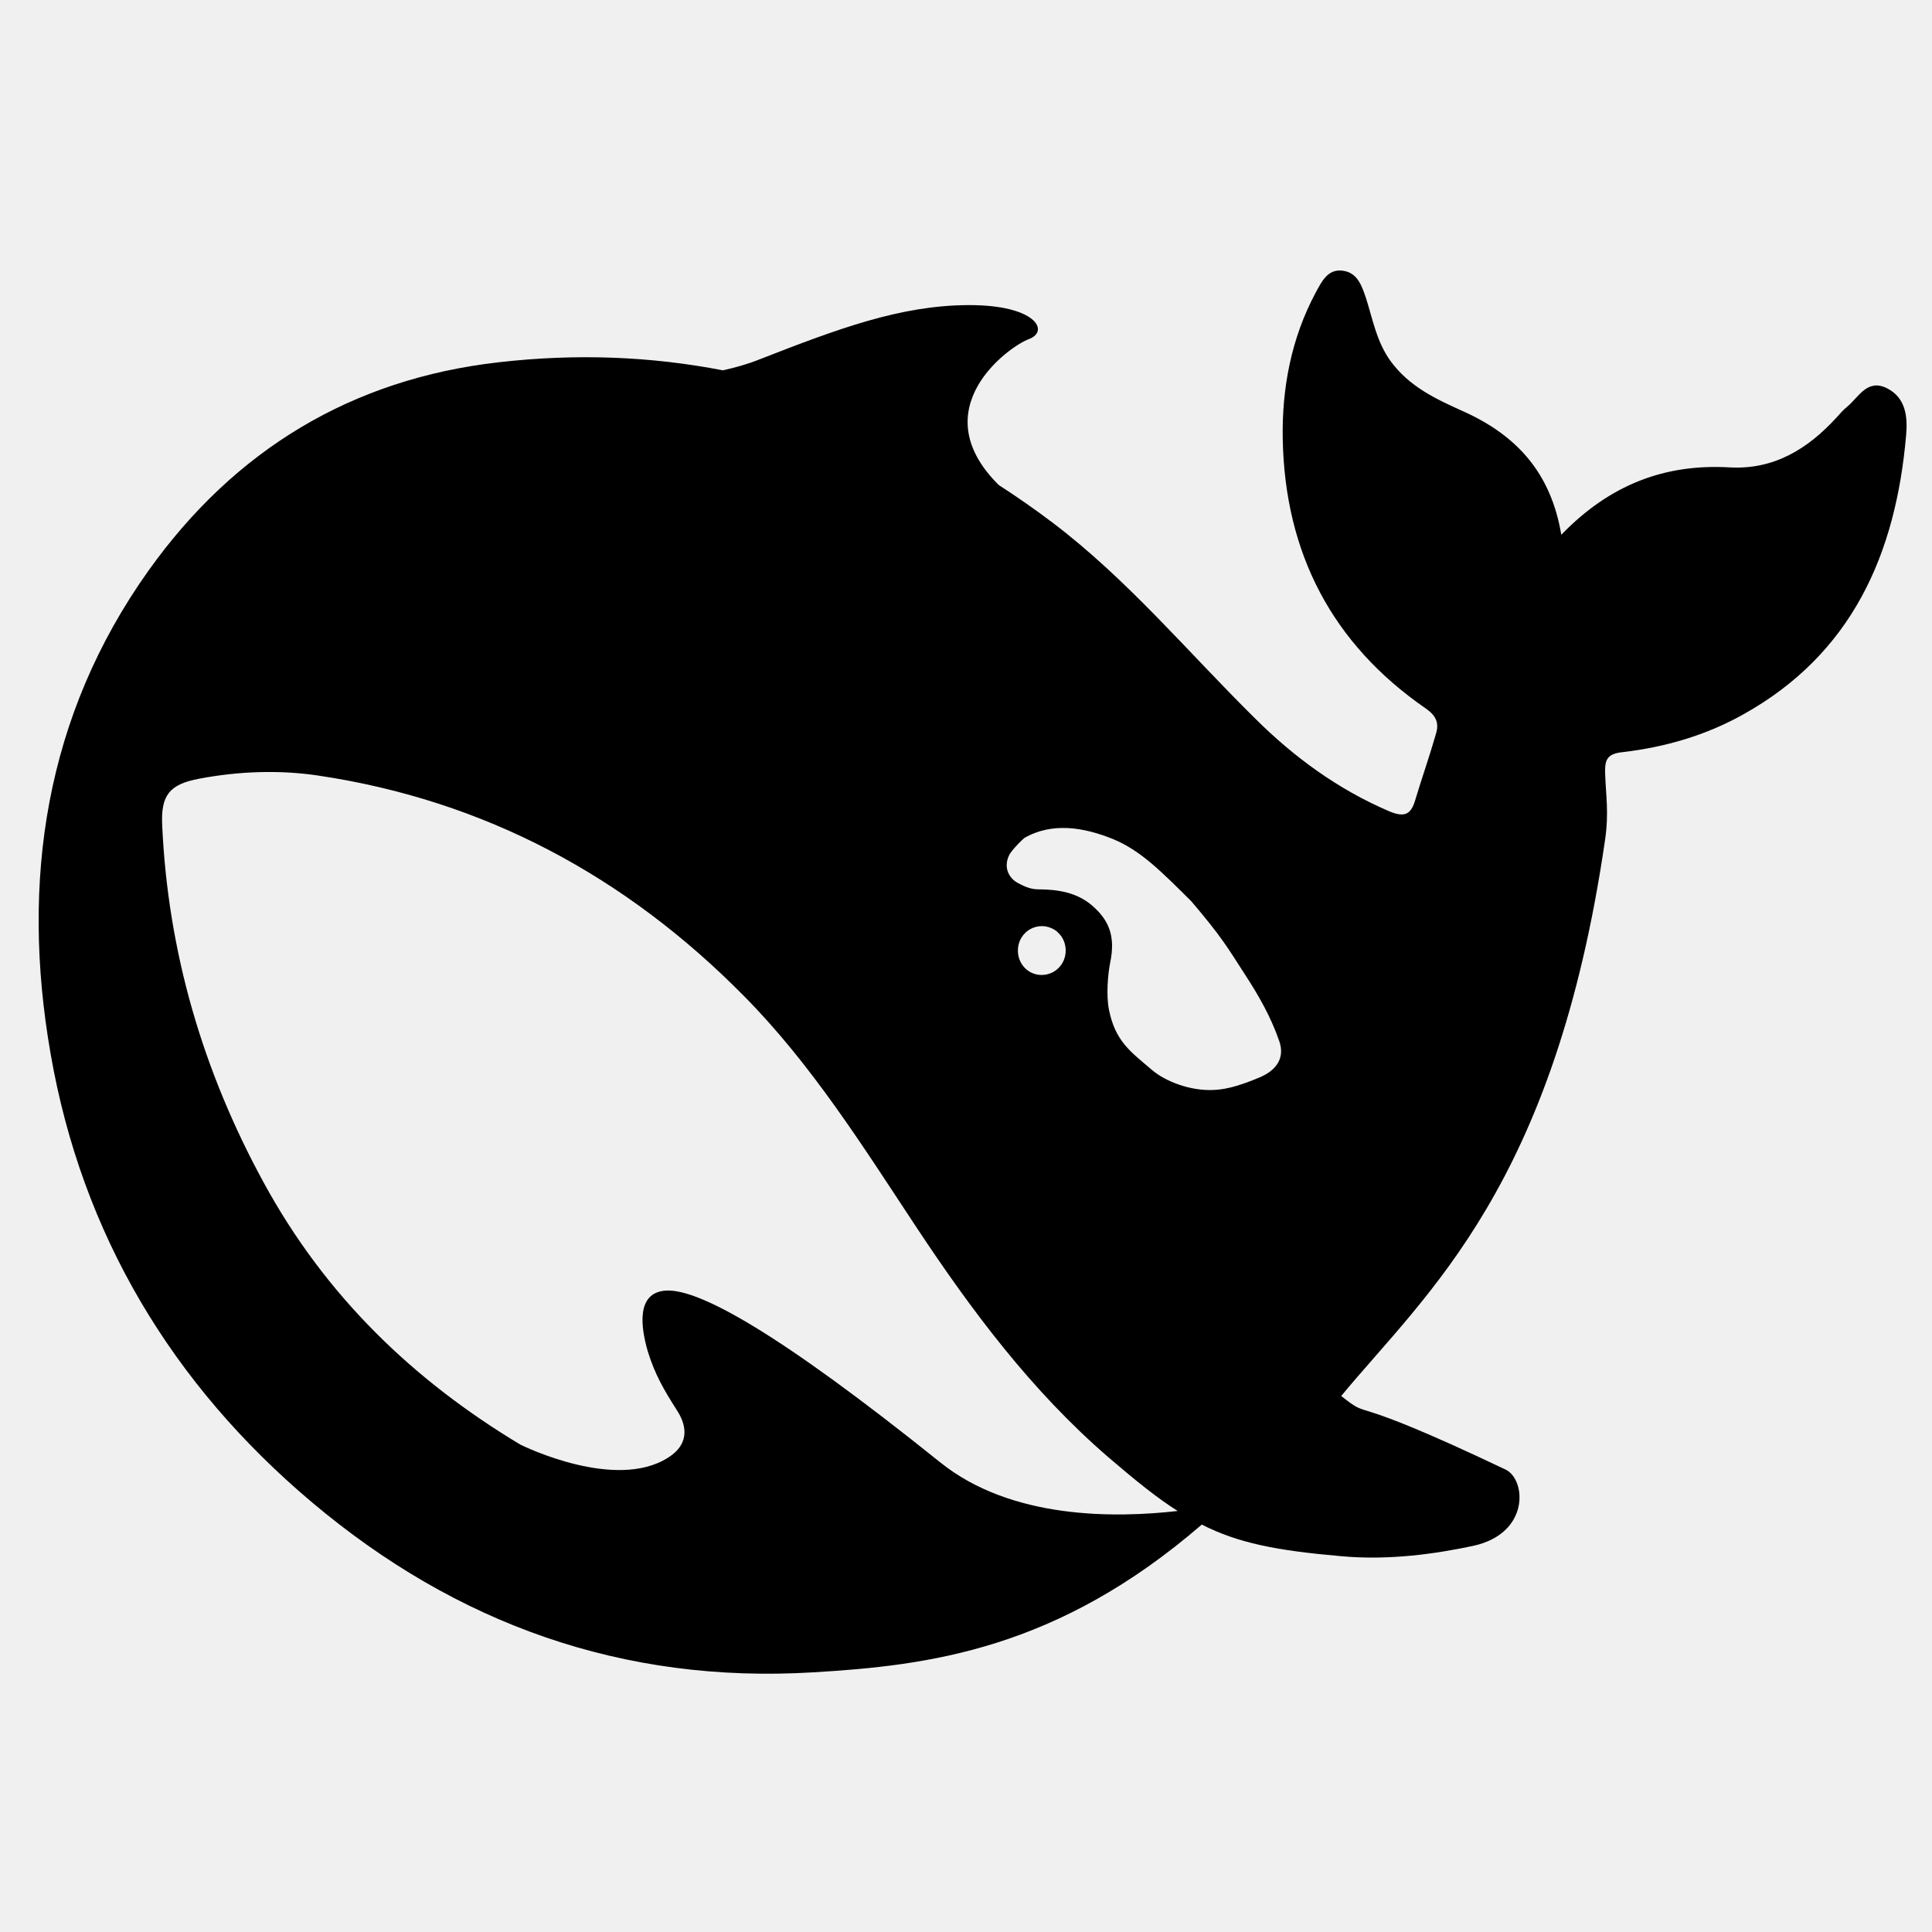
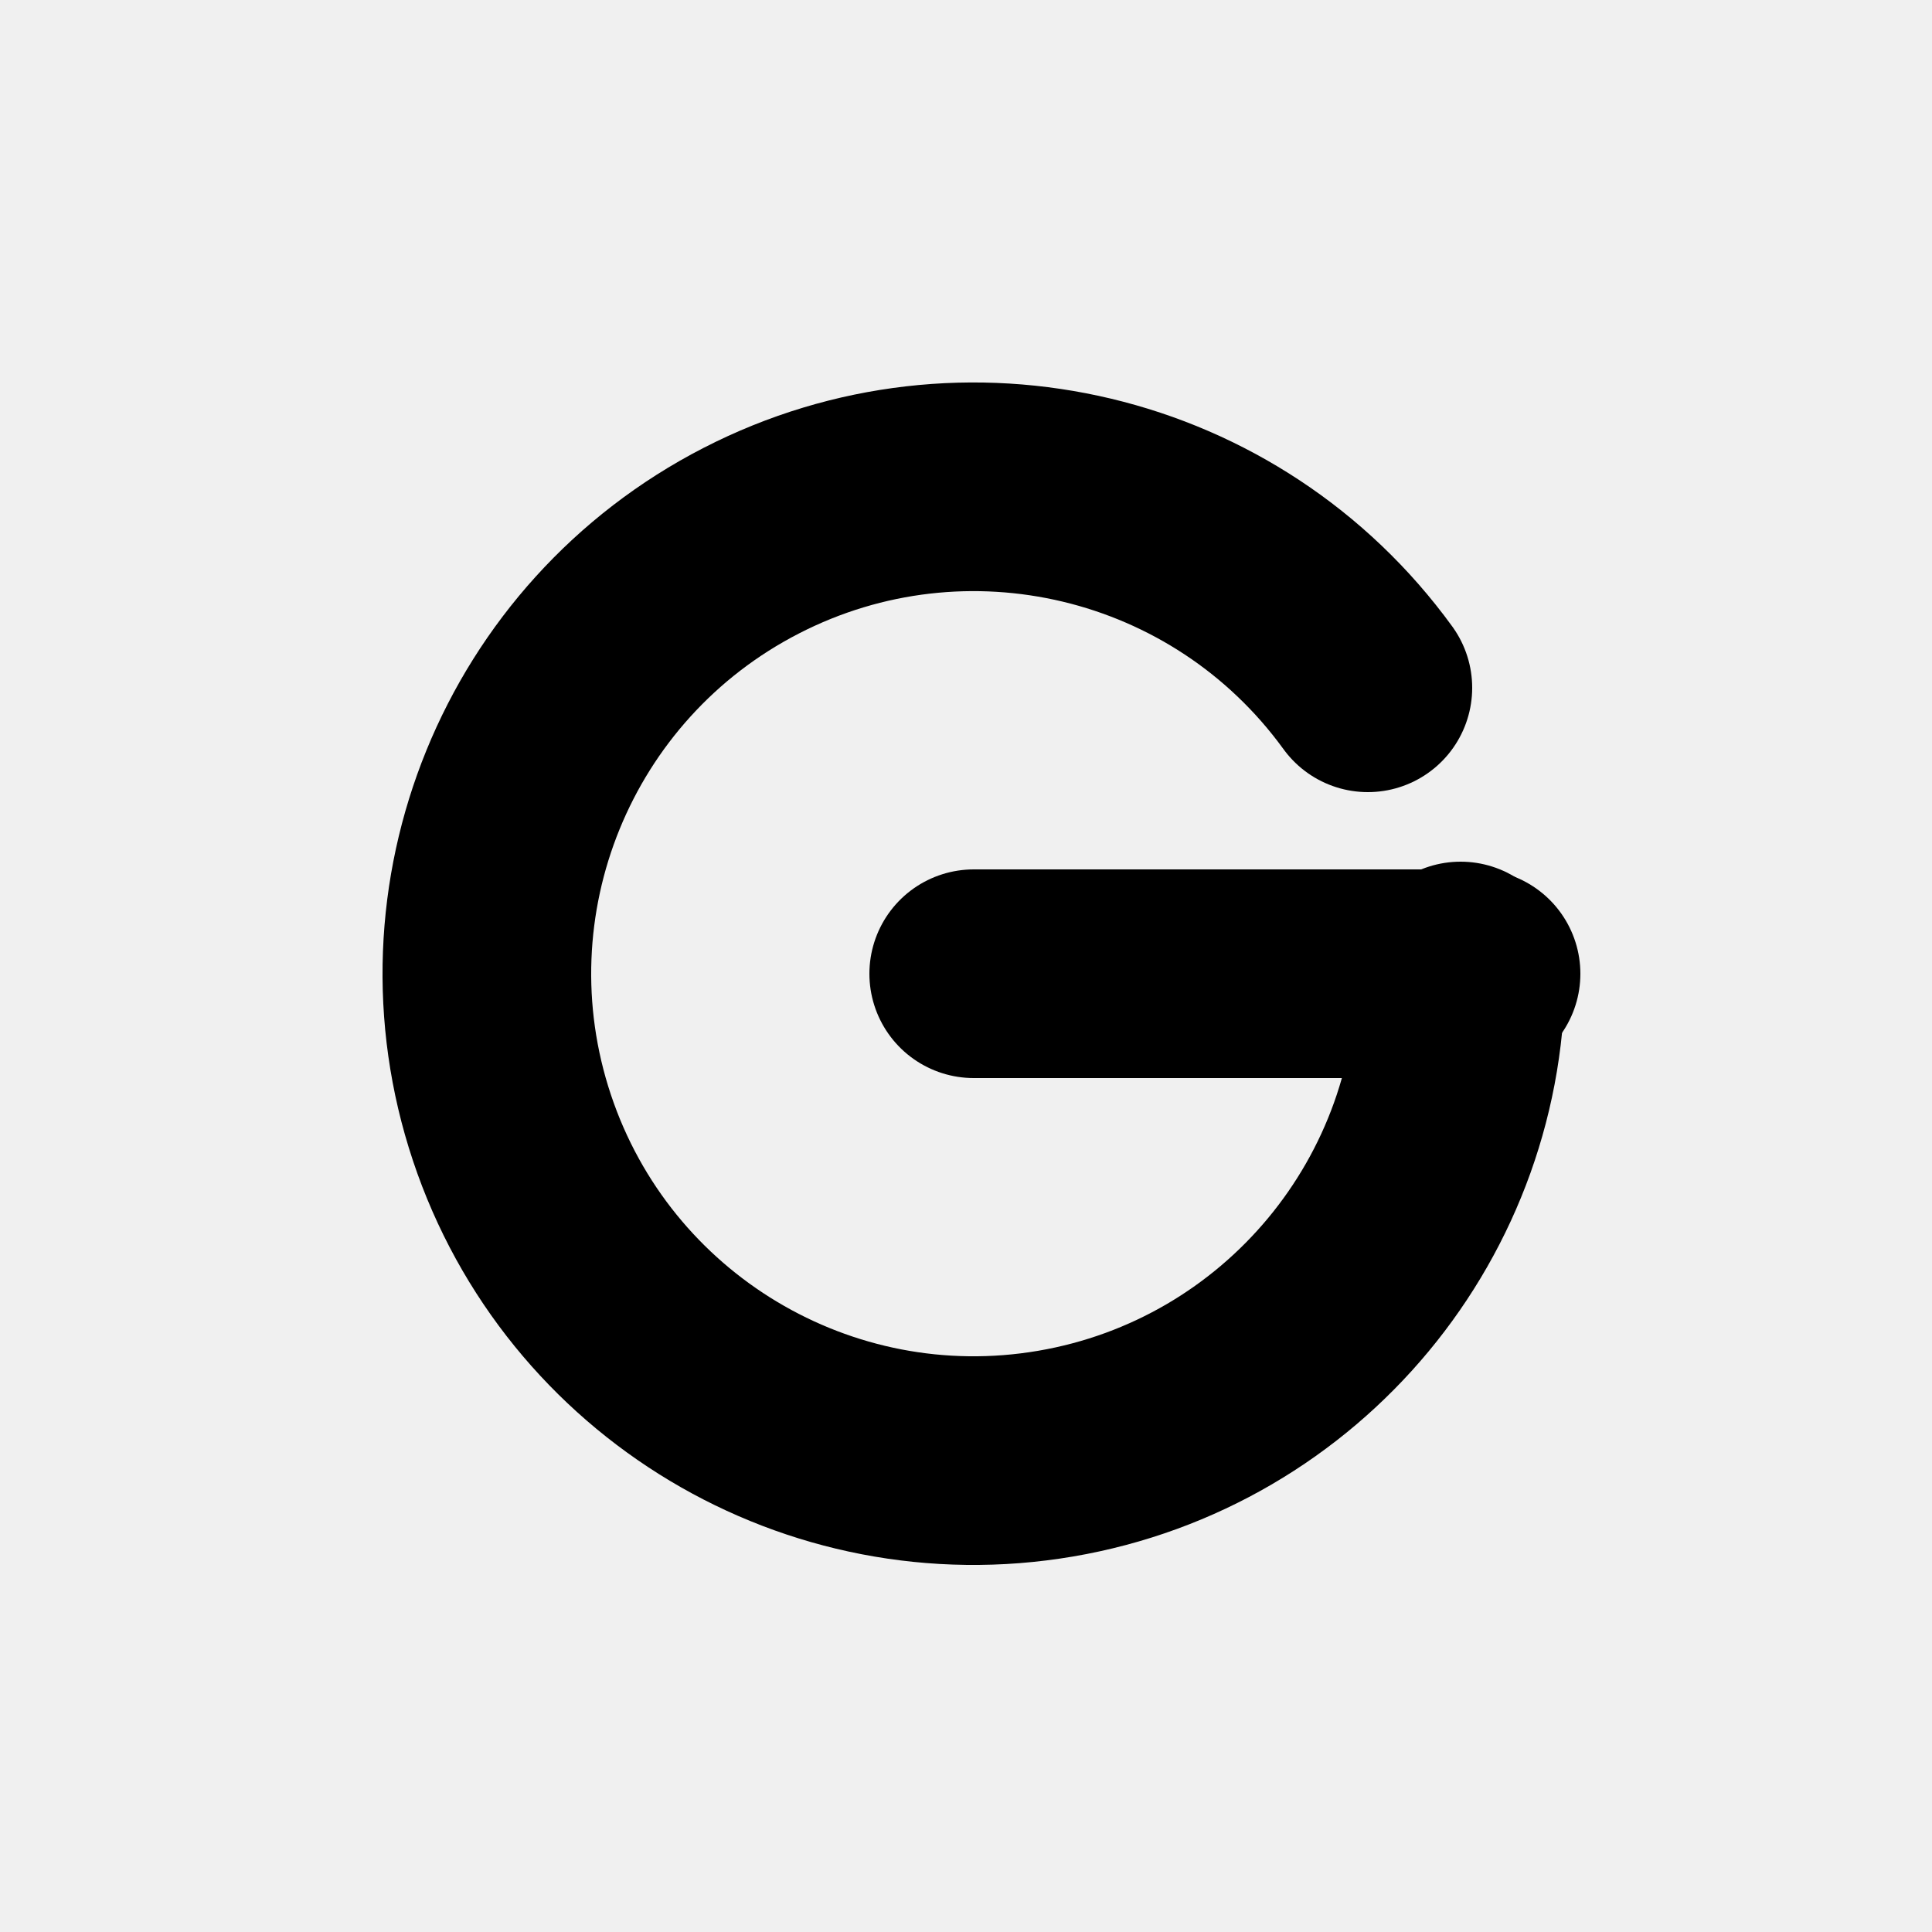
<svg xmlns="http://www.w3.org/2000/svg" width="50" height="50" viewBox="0 0 50 50" fill="none">
  <style>
		@media (prefers-color-scheme: dark) {
- 			path { fill: #fff; }
+ 			.g { stroke: #fff; }
		}
	</style>
-   <path id="path" d="M48.835 10.048C48.323 9.792 48.102 10.28 47.803 10.528C47.701 10.608 47.614 10.712 47.527 10.808C46.779 11.624 45.905 12.16 44.762 12.096C43.092 12 41.666 12.536 40.406 13.84C40.138 12.232 39.248 11.272 37.893 10.656C37.184 10.336 36.467 10.016 35.97 9.32C35.623 8.824 35.529 8.272 35.356 7.728C35.246 7.4 35.135 7.064 34.765 7.008C34.363 6.944 34.206 7.288 34.048 7.576C33.418 8.752 33.173 10.048 33.197 11.36C33.252 14.312 34.474 16.664 36.9 18.336C37.176 18.528 37.247 18.72 37.16 19C36.995 19.576 36.797 20.136 36.624 20.712C36.514 21.08 36.349 21.16 35.962 21C34.631 20.432 33.481 19.592 32.464 18.576C30.739 16.872 29.179 14.992 27.233 13.52C26.776 13.176 26.319 12.856 25.847 12.552C23.862 10.584 26.107 8.968 26.627 8.776C27.17 8.576 26.816 7.888 25.059 7.896C23.302 7.904 21.695 8.504 19.647 9.304C19.348 9.424 19.032 9.512 18.709 9.584C16.85 9.224 14.92 9.144 12.903 9.376C9.106 9.808 6.073 11.64 3.843 14.768C1.165 18.528 0.534 22.8 1.307 27.256C2.118 31.952 4.466 35.84 8.074 38.88C11.816 42.032 16.125 43.576 21.041 43.28C24.027 43.104 27.352 42.696 31.102 39.456C32.047 39.936 33.04 40.128 34.686 40.272C35.955 40.392 37.176 40.208 38.121 40.008C39.602 39.688 39.499 38.288 38.964 38.032C34.623 35.968 35.576 36.808 34.71 36.128C36.916 33.464 40.24 30.696 41.54 21.728C41.643 21.016 41.556 20.568 41.54 19.992C41.532 19.64 41.611 19.504 42.005 19.464C43.092 19.336 44.148 19.032 45.117 18.488C47.929 16.92 49.064 14.344 49.331 11.256C49.371 10.784 49.324 10.296 48.835 10.048ZM24.326 37.84C20.12 34.464 18.079 33.352 17.236 33.4C16.448 33.448 16.59 34.368 16.763 34.968C16.944 35.56 17.181 35.968 17.512 36.488C17.74 36.832 17.898 37.344 17.283 37.728C15.928 38.584 13.573 37.44 13.462 37.384C10.721 35.736 8.428 33.56 6.813 30.584C5.253 27.72 4.348 24.648 4.198 21.368C4.158 20.576 4.387 20.296 5.159 20.152C6.175 19.96 7.223 19.92 8.239 20.072C12.533 20.712 16.189 22.672 19.253 25.776C21.002 27.544 22.325 29.656 23.689 31.72C25.138 33.912 26.698 36 28.683 37.712C29.384 38.312 29.943 38.768 30.479 39.104C28.864 39.288 26.17 39.328 24.326 37.84ZM26.343 24.6C26.343 24.248 26.619 23.968 26.966 23.968C27.044 23.968 27.115 23.984 27.178 24.008C27.265 24.04 27.344 24.088 27.407 24.16C27.517 24.272 27.58 24.432 27.58 24.6C27.58 24.952 27.304 25.232 26.957 25.232C26.611 25.232 26.343 24.952 26.343 24.6ZM32.606 27.88C32.205 28.048 31.803 28.192 31.416 28.208C30.818 28.24 30.164 27.992 29.81 27.688C29.258 27.216 28.864 26.952 28.699 26.128C28.628 25.776 28.668 25.232 28.73 24.92C28.872 24.248 28.714 23.816 28.25 23.424C27.872 23.104 27.391 23.016 26.863 23.016C26.666 23.016 26.485 22.928 26.351 22.856C26.13 22.744 25.949 22.464 26.123 22.12C26.178 22.008 26.446 21.736 26.509 21.688C27.226 21.272 28.053 21.408 28.817 21.72C29.526 22.016 30.061 22.56 30.834 23.328C31.622 24.256 31.763 24.512 32.212 25.208C32.567 25.752 32.89 26.312 33.11 26.952C33.245 27.352 33.071 27.68 32.606 27.88Z" fill="#000" fill-opacity="1" fill-rule="nonzero" />
+   <g class="g" stroke="#000" stroke-width="5.4" stroke-linecap="round" fill="none">
+     <path d="M35.4 17.8A12.6 12.6 0 1 0 37.8 25" />
+     <path d="M25.2 25.2H38.2" />
+   </g>
</svg>
